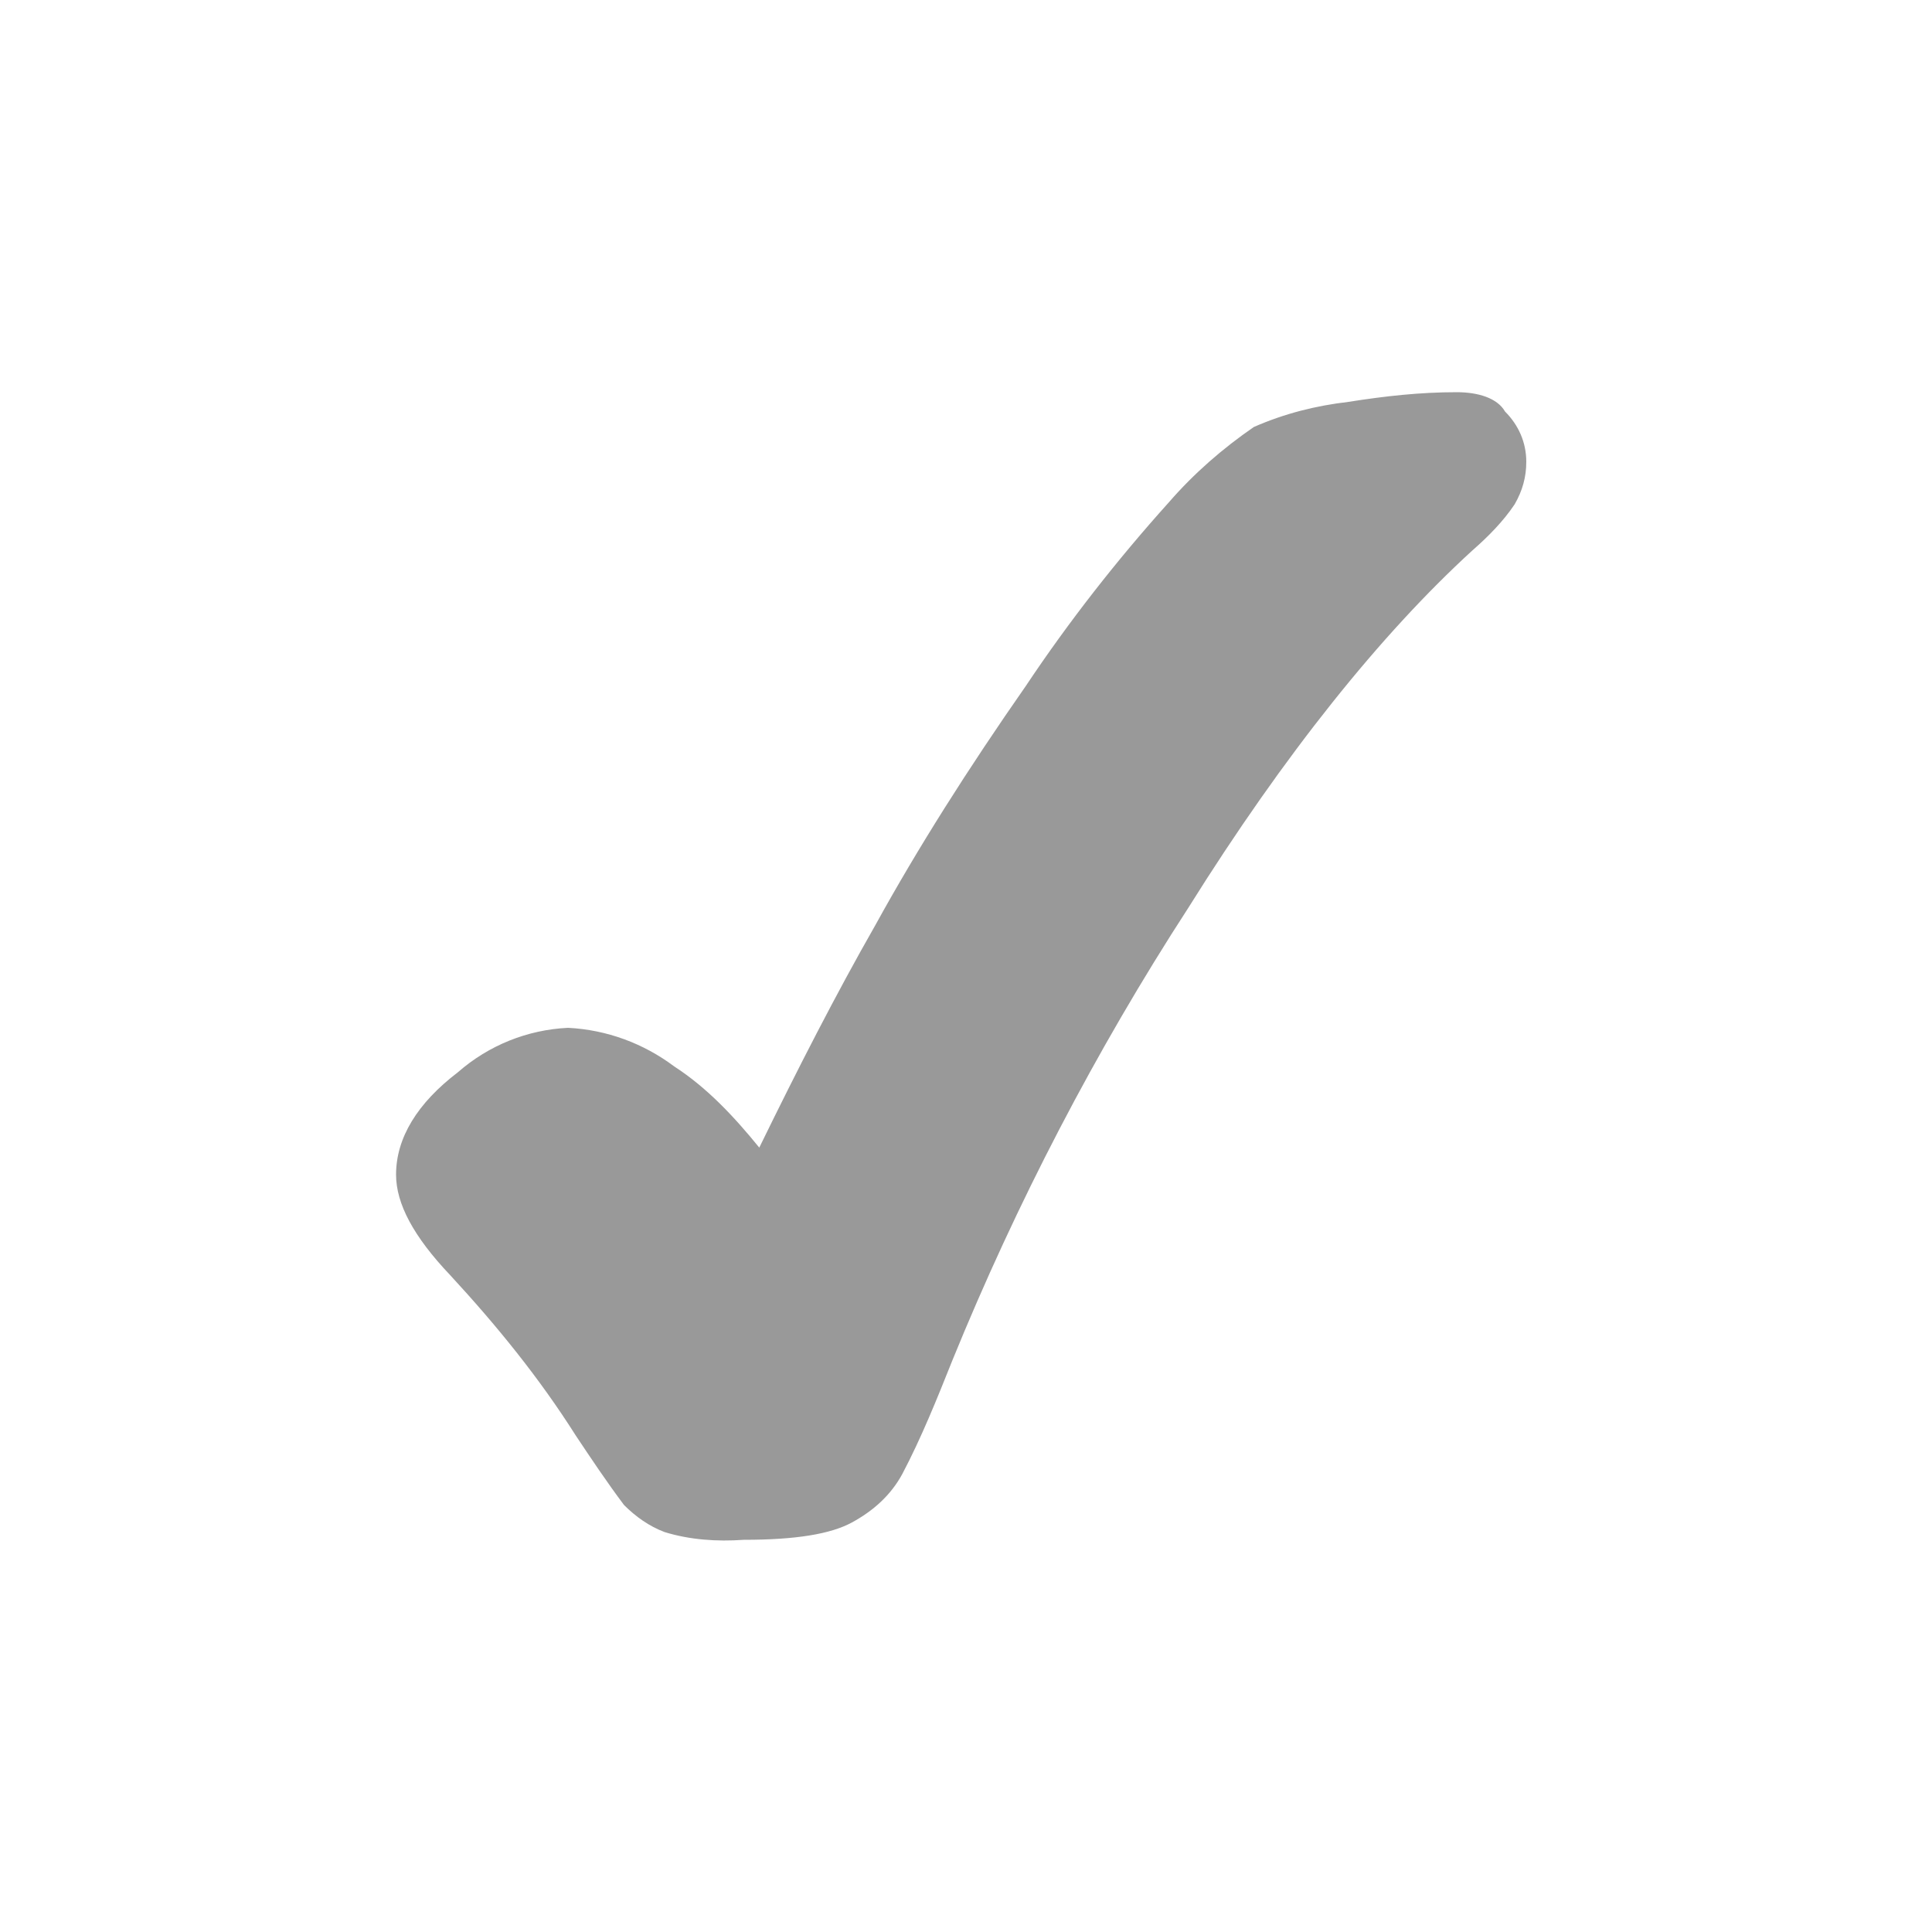
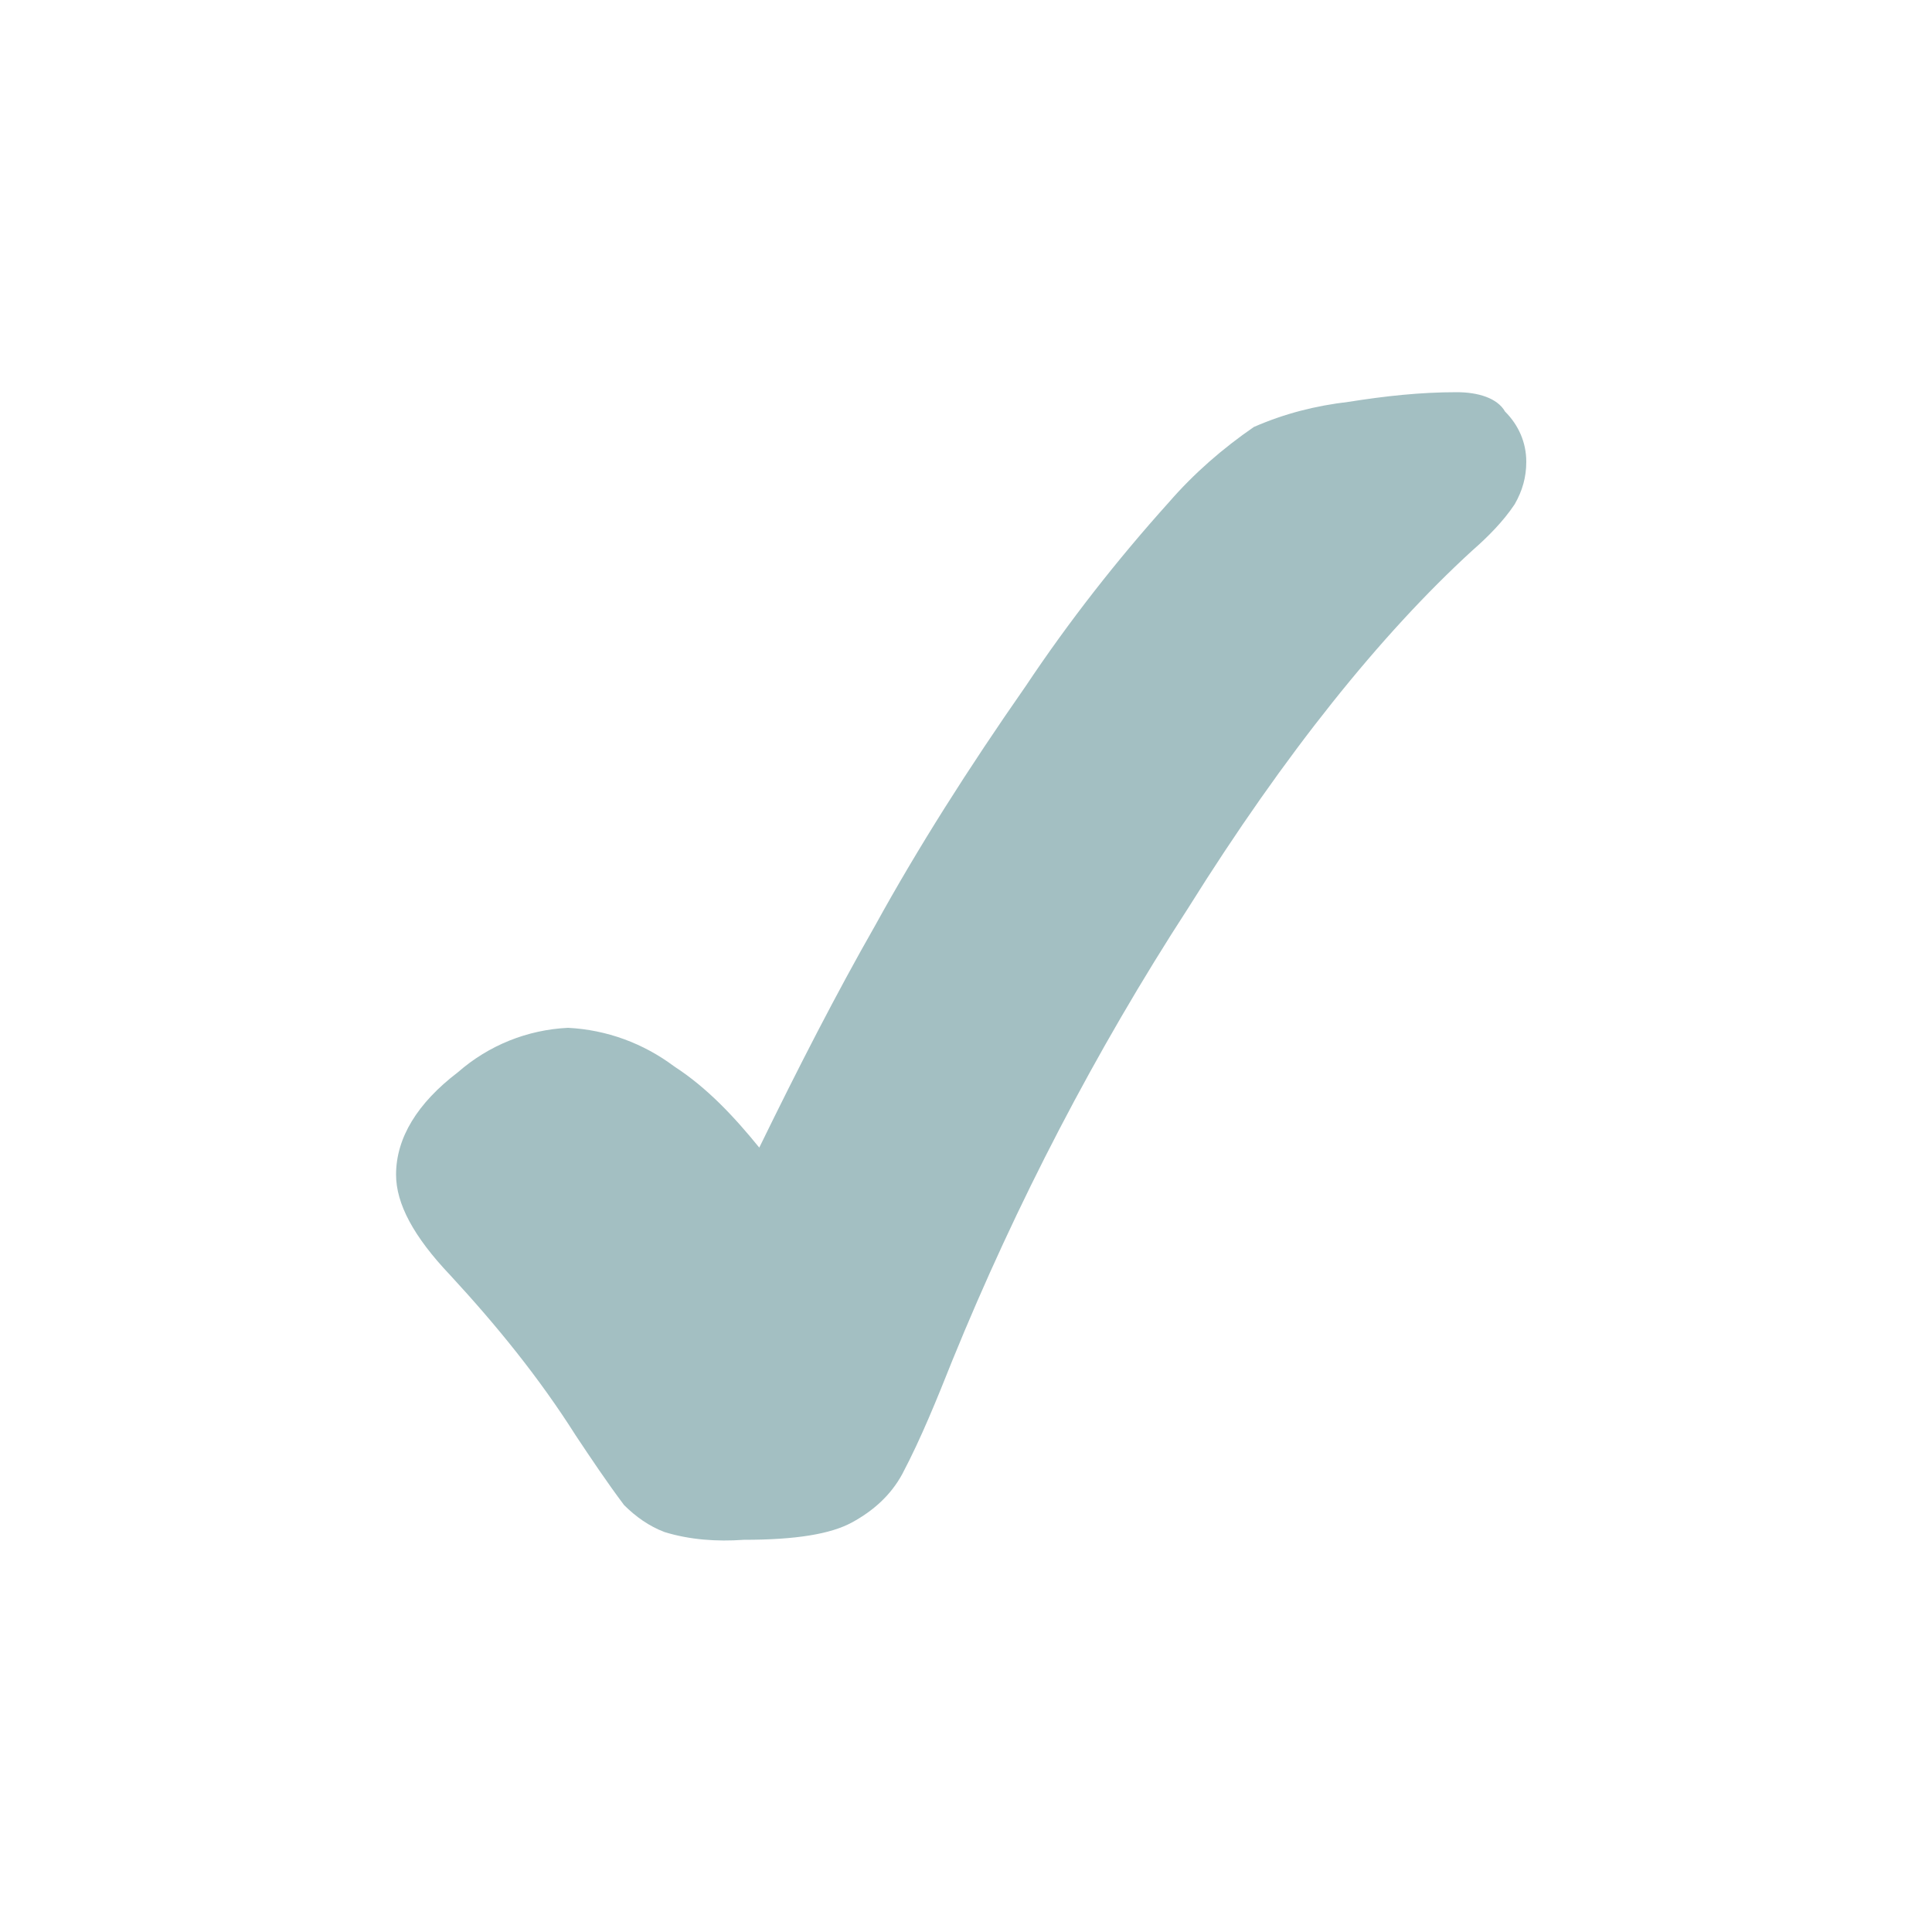
<svg xmlns="http://www.w3.org/2000/svg" version="1.1" id="Layer_1" x="0px" y="0px" viewBox="0 0 100 100" style="enable-background:new 0 0 100 100;" xml:space="preserve">
  <style type="text/css">
- 	.st0{fill:#999999;}
+ 	.st0{fill:#A3BFC2;}
</style>
-   <path class="st0" d="M75.4,20.3c-1.9,0-3.7,0.2-5.6,0.5c-1.7,0.2-3.3,0.6-4.9,1.3c-1.6,1.1-3.1,2.4-4.4,3.9c-2.7,3-5.2,6.2-7.4,9.5  c-3,4.3-5.6,8.4-7.8,12.4c-2,3.5-4,7.4-6,11.5c-1.3-1.6-2.7-3.1-4.4-4.2c-1.6-1.2-3.5-1.9-5.5-2c-2.1,0.1-4.1,0.9-5.7,2.3  c-2.1,1.6-3.2,3.4-3.2,5.3c0,1.5,0.9,3.2,2.8,5.2c2.4,2.6,4.6,5.3,6.5,8.3c0.8,1.2,1.6,2.4,2.5,3.6c0.6,0.6,1.3,1.1,2.1,1.4  c1.3,0.4,2.7,0.5,4.1,0.4c2.7,0,4.5-0.3,5.6-0.9c1.1-0.6,2-1.4,2.6-2.5c1-1.9,1.8-3.9,2.6-5.9c3.3-8.1,7.4-16,12.2-23.4  c5-8,10-14.2,14.7-18.5c0.8-0.7,1.6-1.5,2.2-2.4c0.4-0.7,0.6-1.4,0.6-2.2c0-1-0.4-1.9-1.1-2.6C77.5,20.6,76.5,20.3,75.4,20.3z" />
+   <path class="st0" d="M75.4,20.3c-1.9,0-3.7,0.2-5.6,0.5c-1.7,0.2-3.3,0.6-4.9,1.3c-1.6,1.1-3.1,2.4-4.4,3.9c-2.7,3-5.2,6.2-7.4,9.5  c-3,4.3-5.6,8.4-7.8,12.4c-2,3.5-4,7.4-6,11.5c-1.3-1.6-2.7-3.1-4.4-4.2c-1.6-1.2-3.5-1.9-5.5-2c-2.1,0.1-4.1,0.9-5.7,2.3  c-2.1,1.6-3.2,3.4-3.2,5.3c0,1.5,0.9,3.2,2.8,5.2c2.4,2.6,4.6,5.3,6.5,8.3c0.8,1.2,1.6,2.4,2.5,3.6c0.6,0.6,1.3,1.1,2.1,1.4  c1.3,0.4,2.7,0.5,4.1,0.4c2.7,0,4.5-0.3,5.6-0.9s2-1.4,2.6-2.5c1-1.9,1.8-3.9,2.6-5.9c3.3-8.1,7.4-16,12.2-23.4  c5-8,10-14.2,14.7-18.5c0.8-0.7,1.6-1.5,2.2-2.4c0.4-0.7,0.6-1.4,0.6-2.2c0-1-0.4-1.9-1.1-2.6C77.5,20.6,76.5,20.3,75.4,20.3z" />
</svg>
